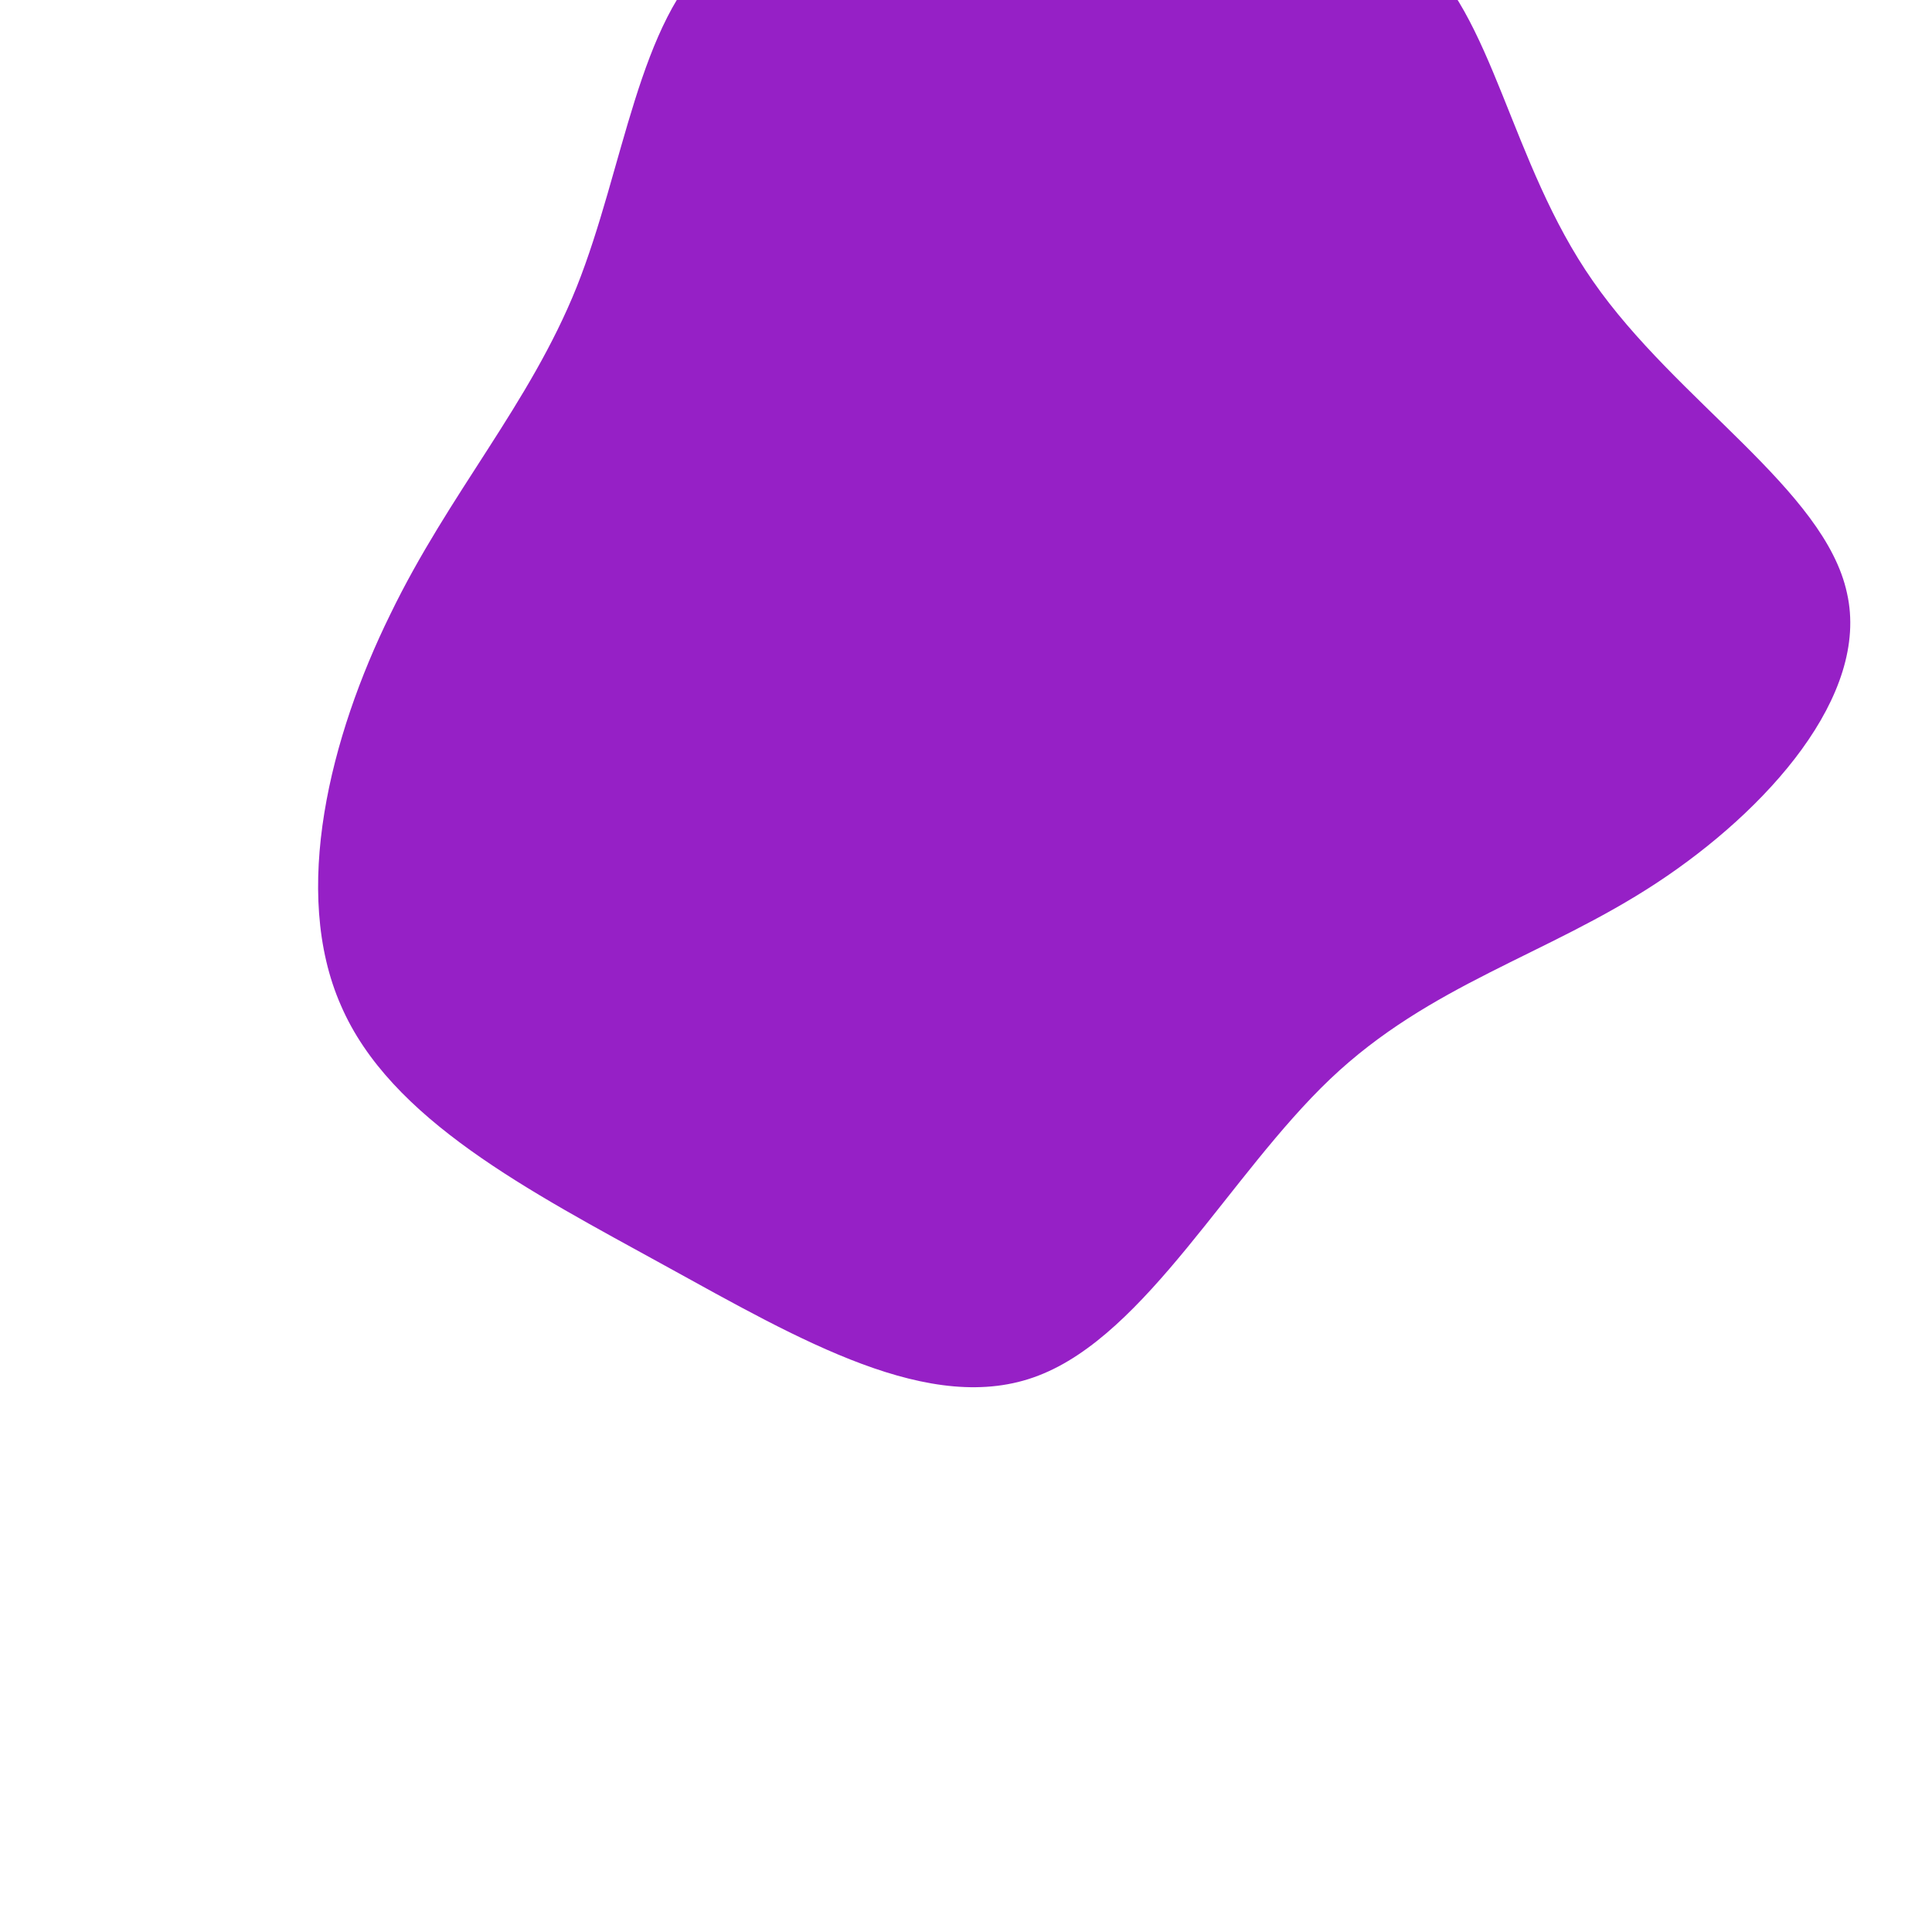
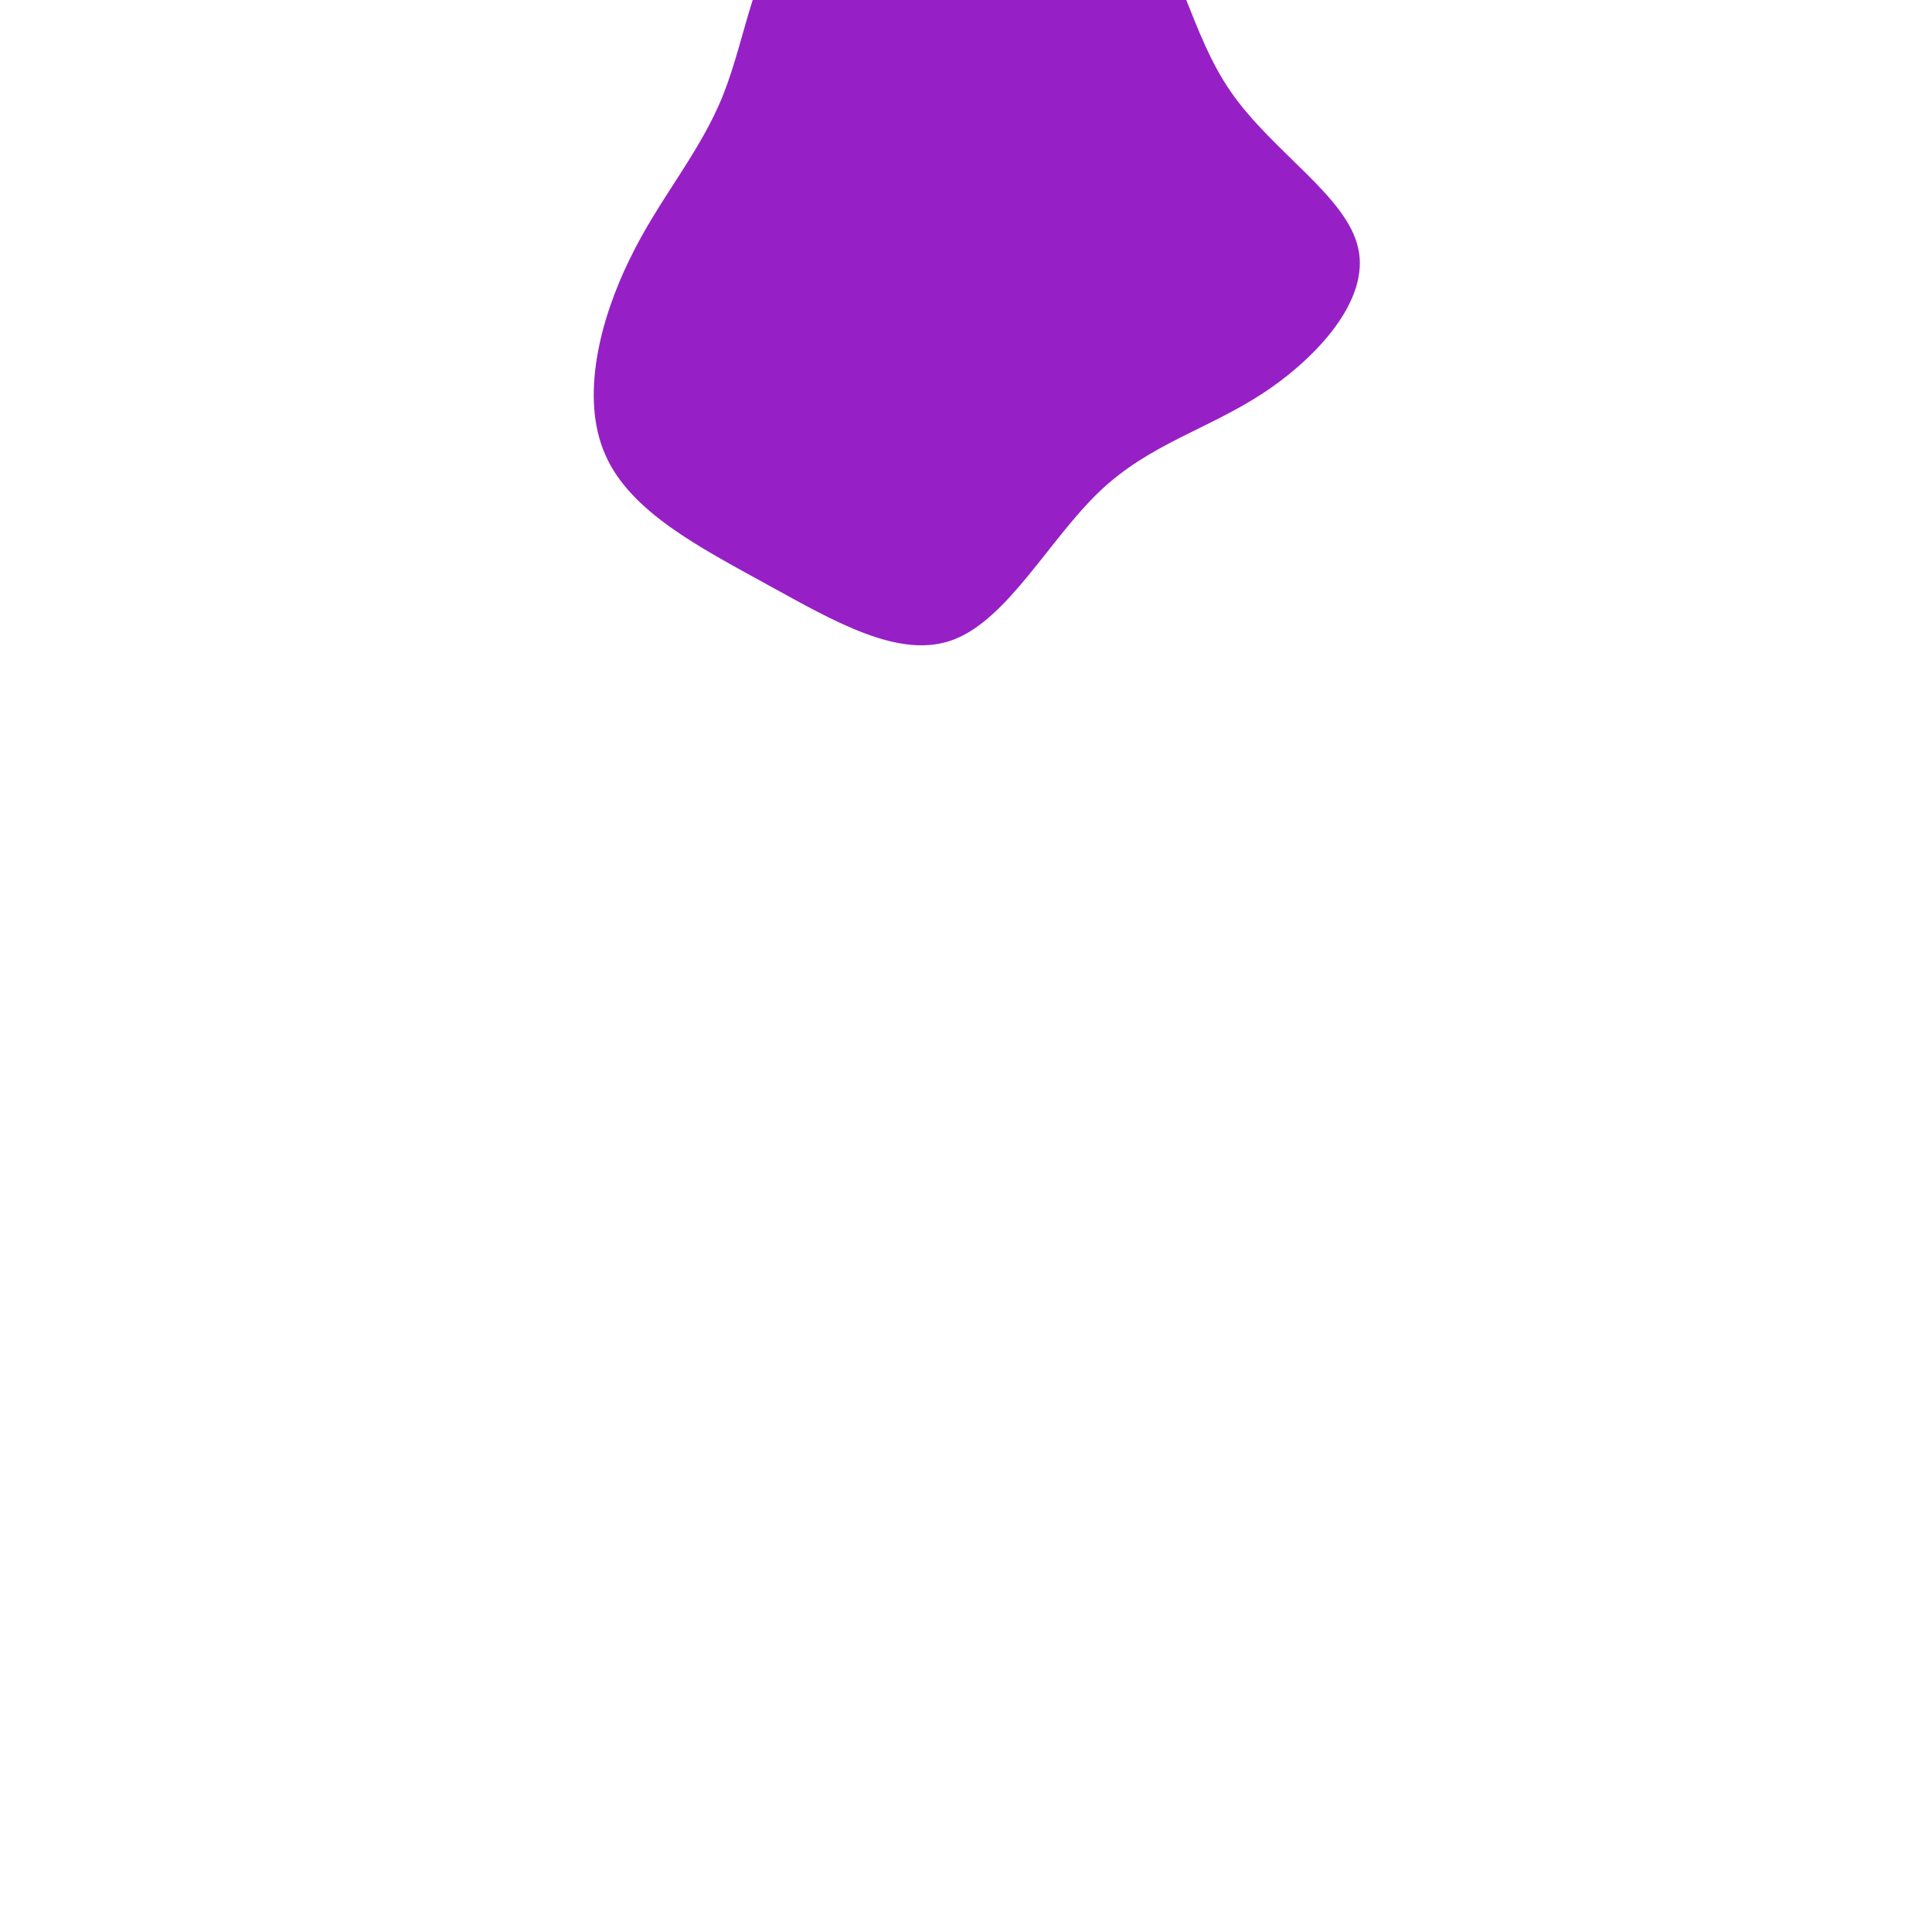
- <svg xmlns="http://www.w3.org/2000/svg" viewBox="-10 40 200 200">
+ <svg xmlns="http://www.w3.org/2000/svg" viewBox="-100 50 400 400">
  <path fill="#9620C6" d="M36.5,-65.2C44.6,-58.7,46.3,-43.2,54.9,-30.9C63.5,-18.5,78.9,-9.3,81.2,1.4C83.6,12,72.9,23.9,61.5,31.4C50.1,38.9,38,41.9,27.7,51.7C17.3,61.6,8.7,78.1,-2.5,82.4C-13.6,86.7,-27.2,78.7,-41.2,71C-55.2,63.3,-69.6,55.9,-74.7,44.1C-79.9,32.3,-75.8,16.2,-69.6,3.6C-63.5,-9,-55.2,-18.1,-50.3,-30.3C-45.4,-42.6,-43.9,-58,-36.1,-64.7C-28.3,-71.4,-14.1,-69.3,0.1,-69.4C14.3,-69.5,28.5,-71.8,36.5,-65.2Z" transform="translate(100 100)" />
</svg>
